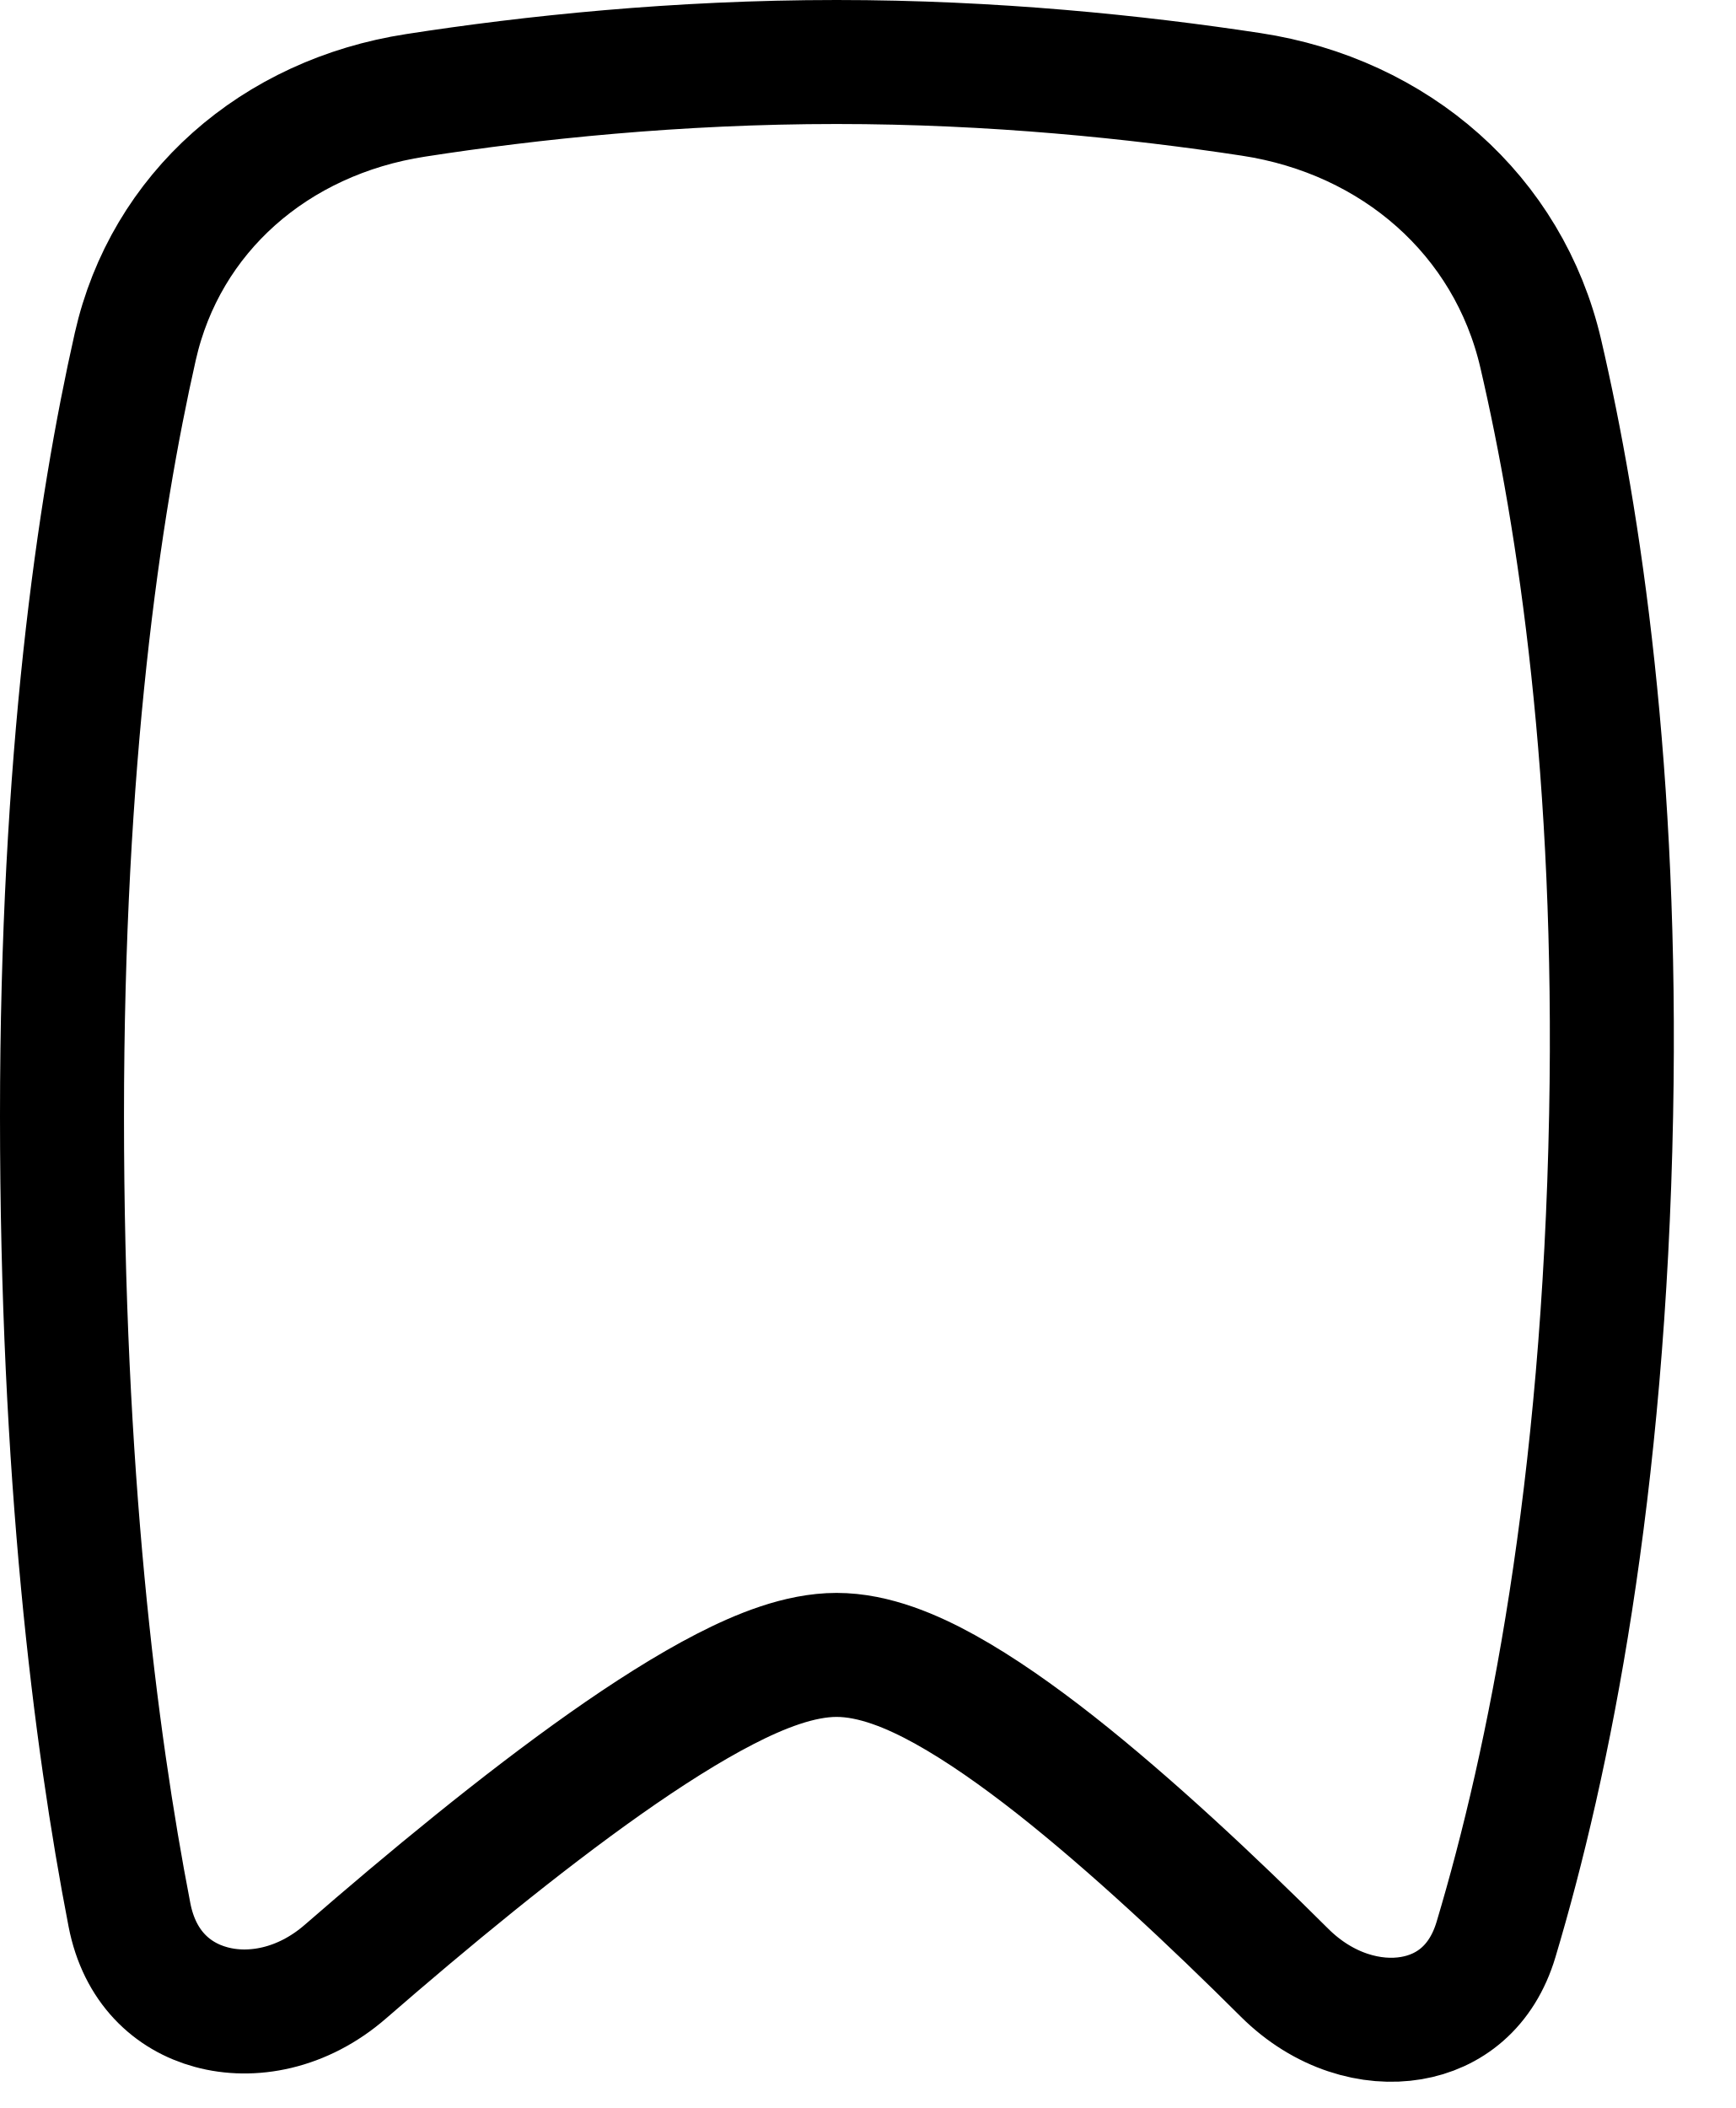
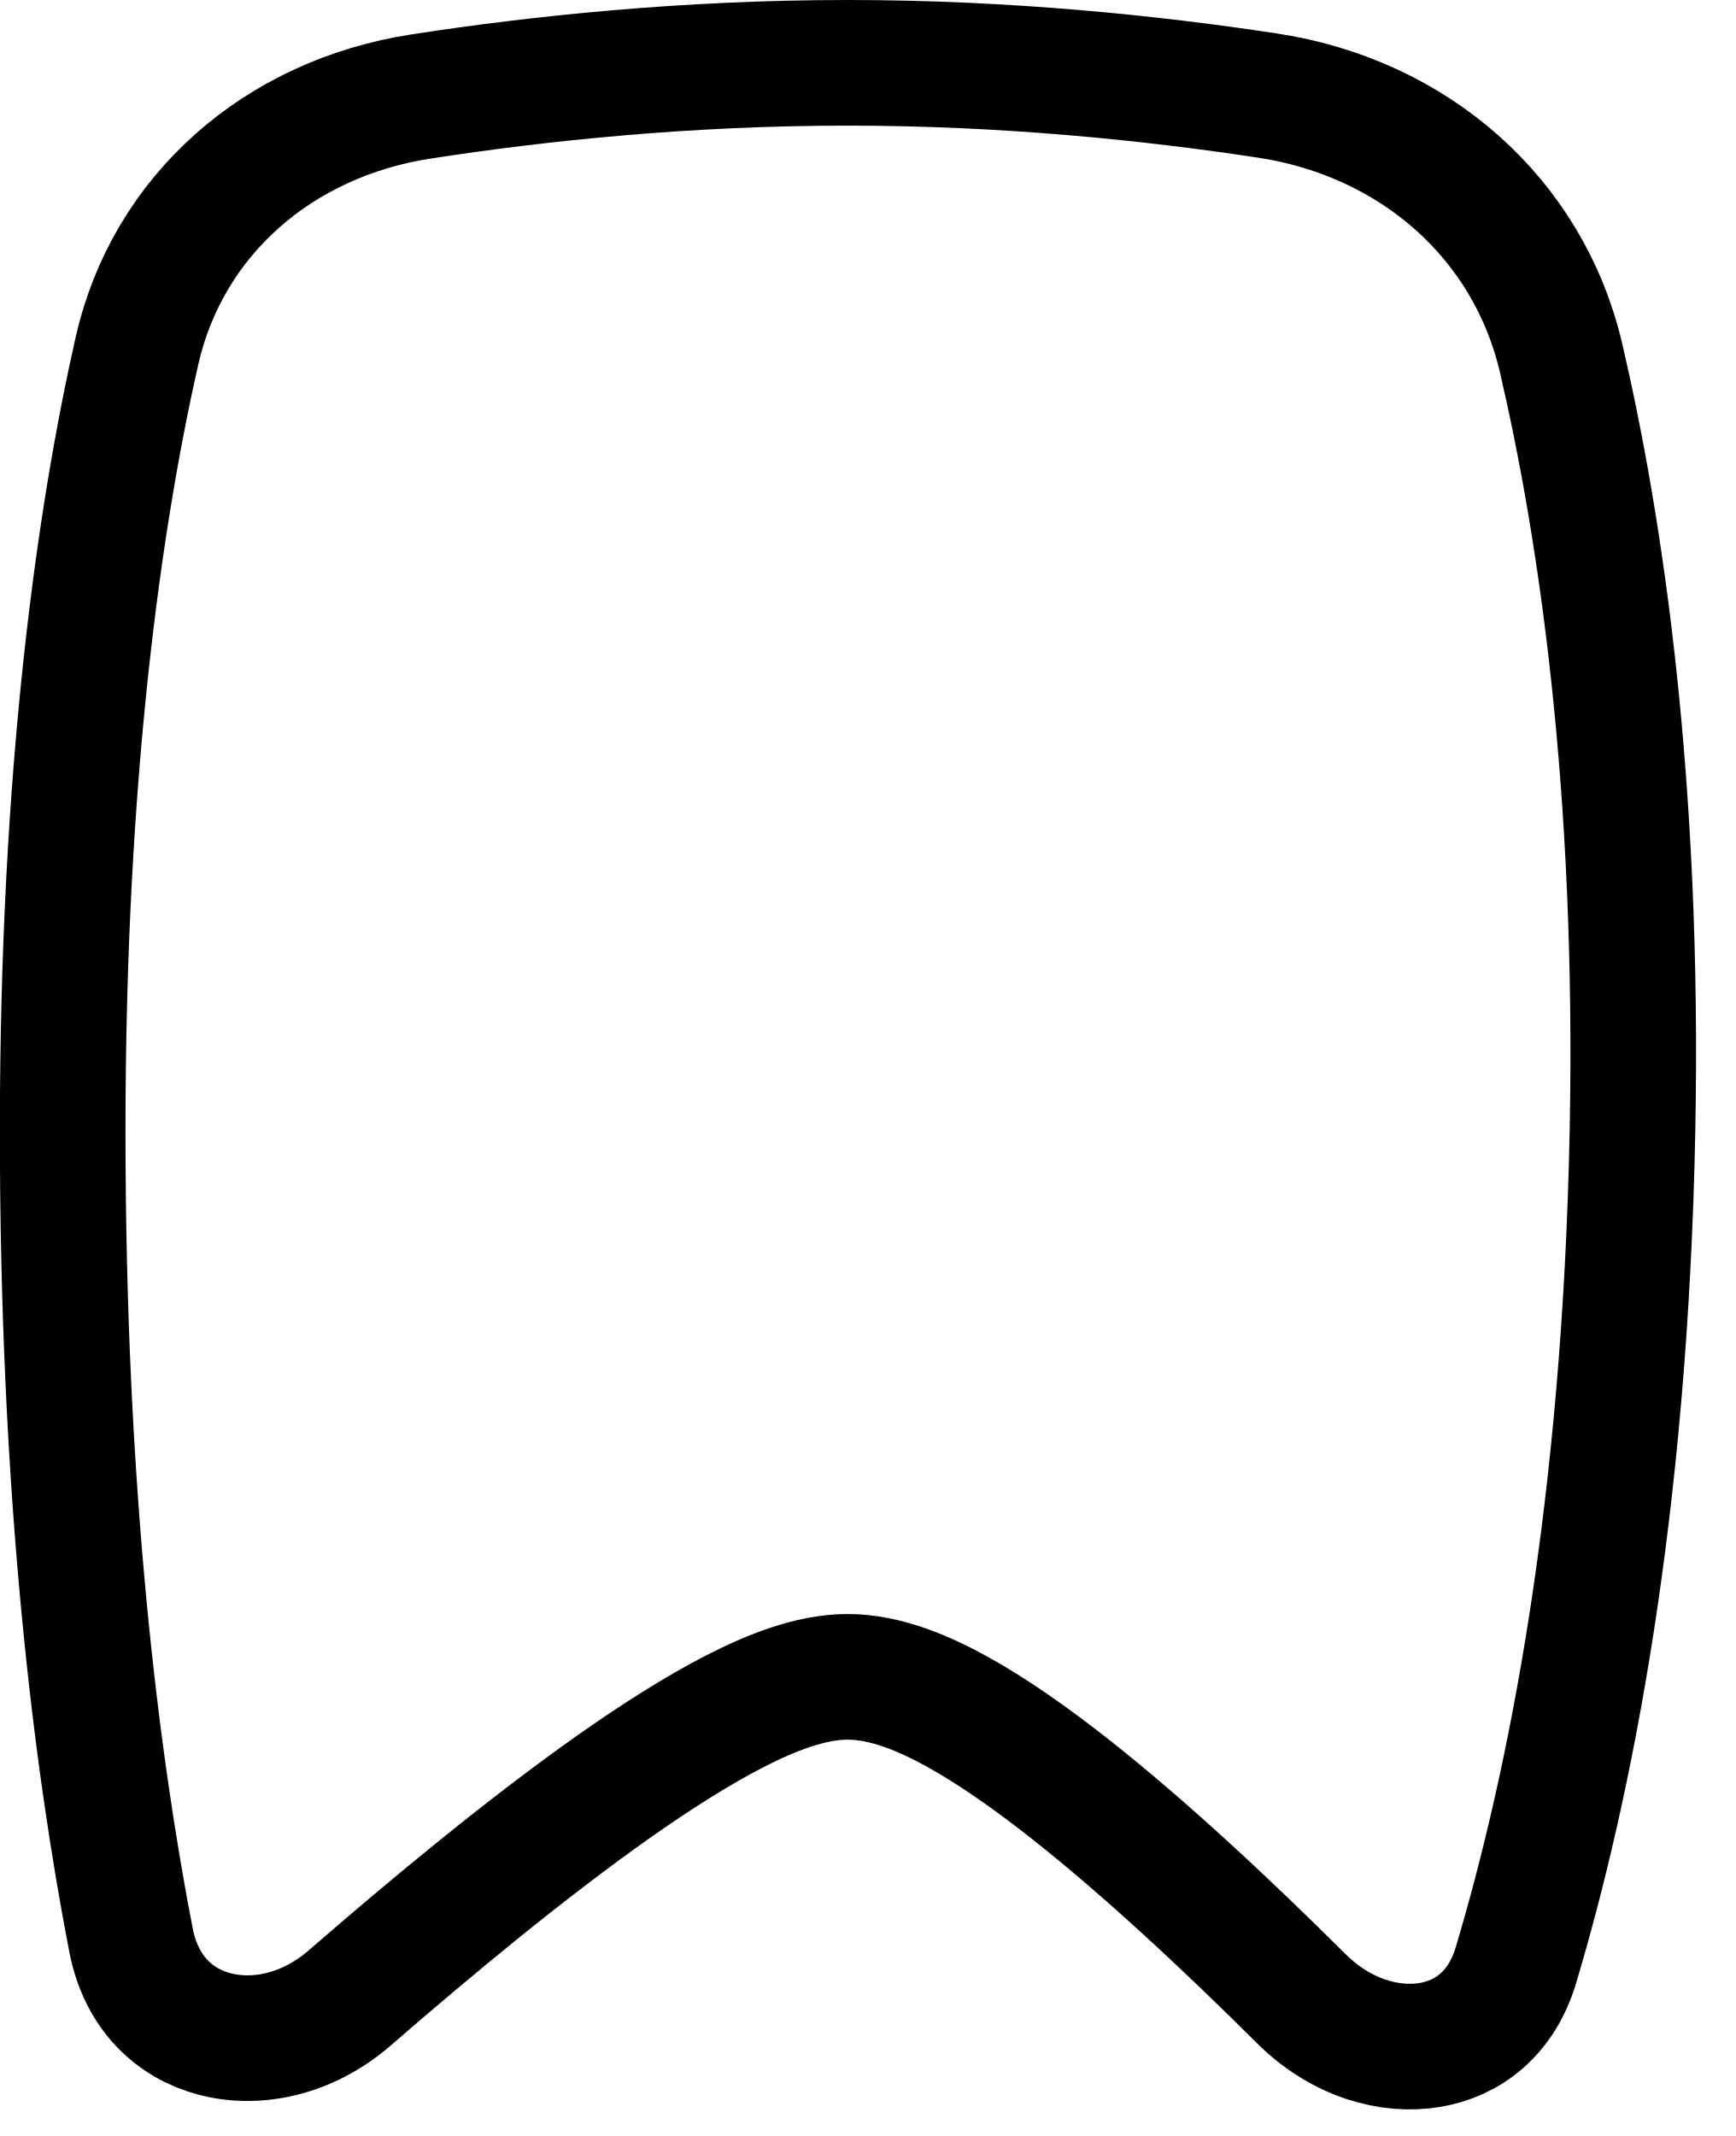
- <svg xmlns="http://www.w3.org/2000/svg" width="14" height="17" viewBox="0 0 14 17" fill="none">
-   <path d="M6.747 0.5C8.011 0.5 9.171 0.621 10.09 0.761C11.254 0.938 12.166 1.735 12.426 2.85C12.739 4.195 13.047 6.241 12.994 8.99C12.936 12.023 12.493 14.212 12.066 15.64C11.951 16.026 11.684 16.224 11.382 16.275C11.066 16.329 10.676 16.224 10.359 15.908C9.783 15.334 9.122 14.714 8.513 14.234C8.209 13.995 7.906 13.782 7.625 13.626C7.36 13.479 7.05 13.346 6.747 13.346C6.449 13.346 6.128 13.477 5.848 13.621C5.549 13.775 5.218 13.986 4.879 14.225C4.2 14.704 3.449 15.324 2.787 15.899C2.438 16.203 2.026 16.275 1.702 16.186C1.389 16.101 1.125 15.861 1.044 15.442C0.765 14.004 0.5 11.88 0.5 9C0.5 6.127 0.796 4.1 1.091 2.795C1.335 1.714 2.217 0.944 3.352 0.769C4.279 0.625 5.459 0.5 6.747 0.5Z" stroke="black" stroke-linecap="round" stroke-linejoin="round" />
+ <svg xmlns="http://www.w3.org/2000/svg" viewBox="0 0 26 32">
+   <path stroke-linejoin="round" stroke-linecap="round" stroke-miterlimit="4" stroke-width="1.882" stroke="currentColor" fill="none" d="M12.7 0.941c2.379 0 4.562 0.228 6.292 0.491 2.191 0.333 3.908 1.834 4.397 3.932 0.59 2.532 1.169 6.385 1.070 11.559-0.11 5.709-0.943 9.829-1.746 12.516-0.217 0.727-0.72 1.101-1.289 1.197-0.594 0.1-1.328-0.098-1.925-0.691-1.086-1.081-2.329-2.248-3.476-3.151-0.572-0.45-1.142-0.852-1.671-1.145-0.499-0.277-1.083-0.528-1.653-0.528-0.56 0-1.165 0.247-1.693 0.518-0.563 0.289-1.186 0.686-1.824 1.136-1.277 0.902-2.692 2.070-3.938 3.153-0.658 0.571-1.432 0.706-2.042 0.54-0.589-0.16-1.086-0.613-1.239-1.401-0.525-2.707-1.024-6.705-1.024-12.127 0-5.409 0.557-9.224 1.112-11.68 0.46-2.035 2.12-3.485 4.255-3.814 1.746-0.27 3.967-0.505 6.392-0.505z" />
</svg>
